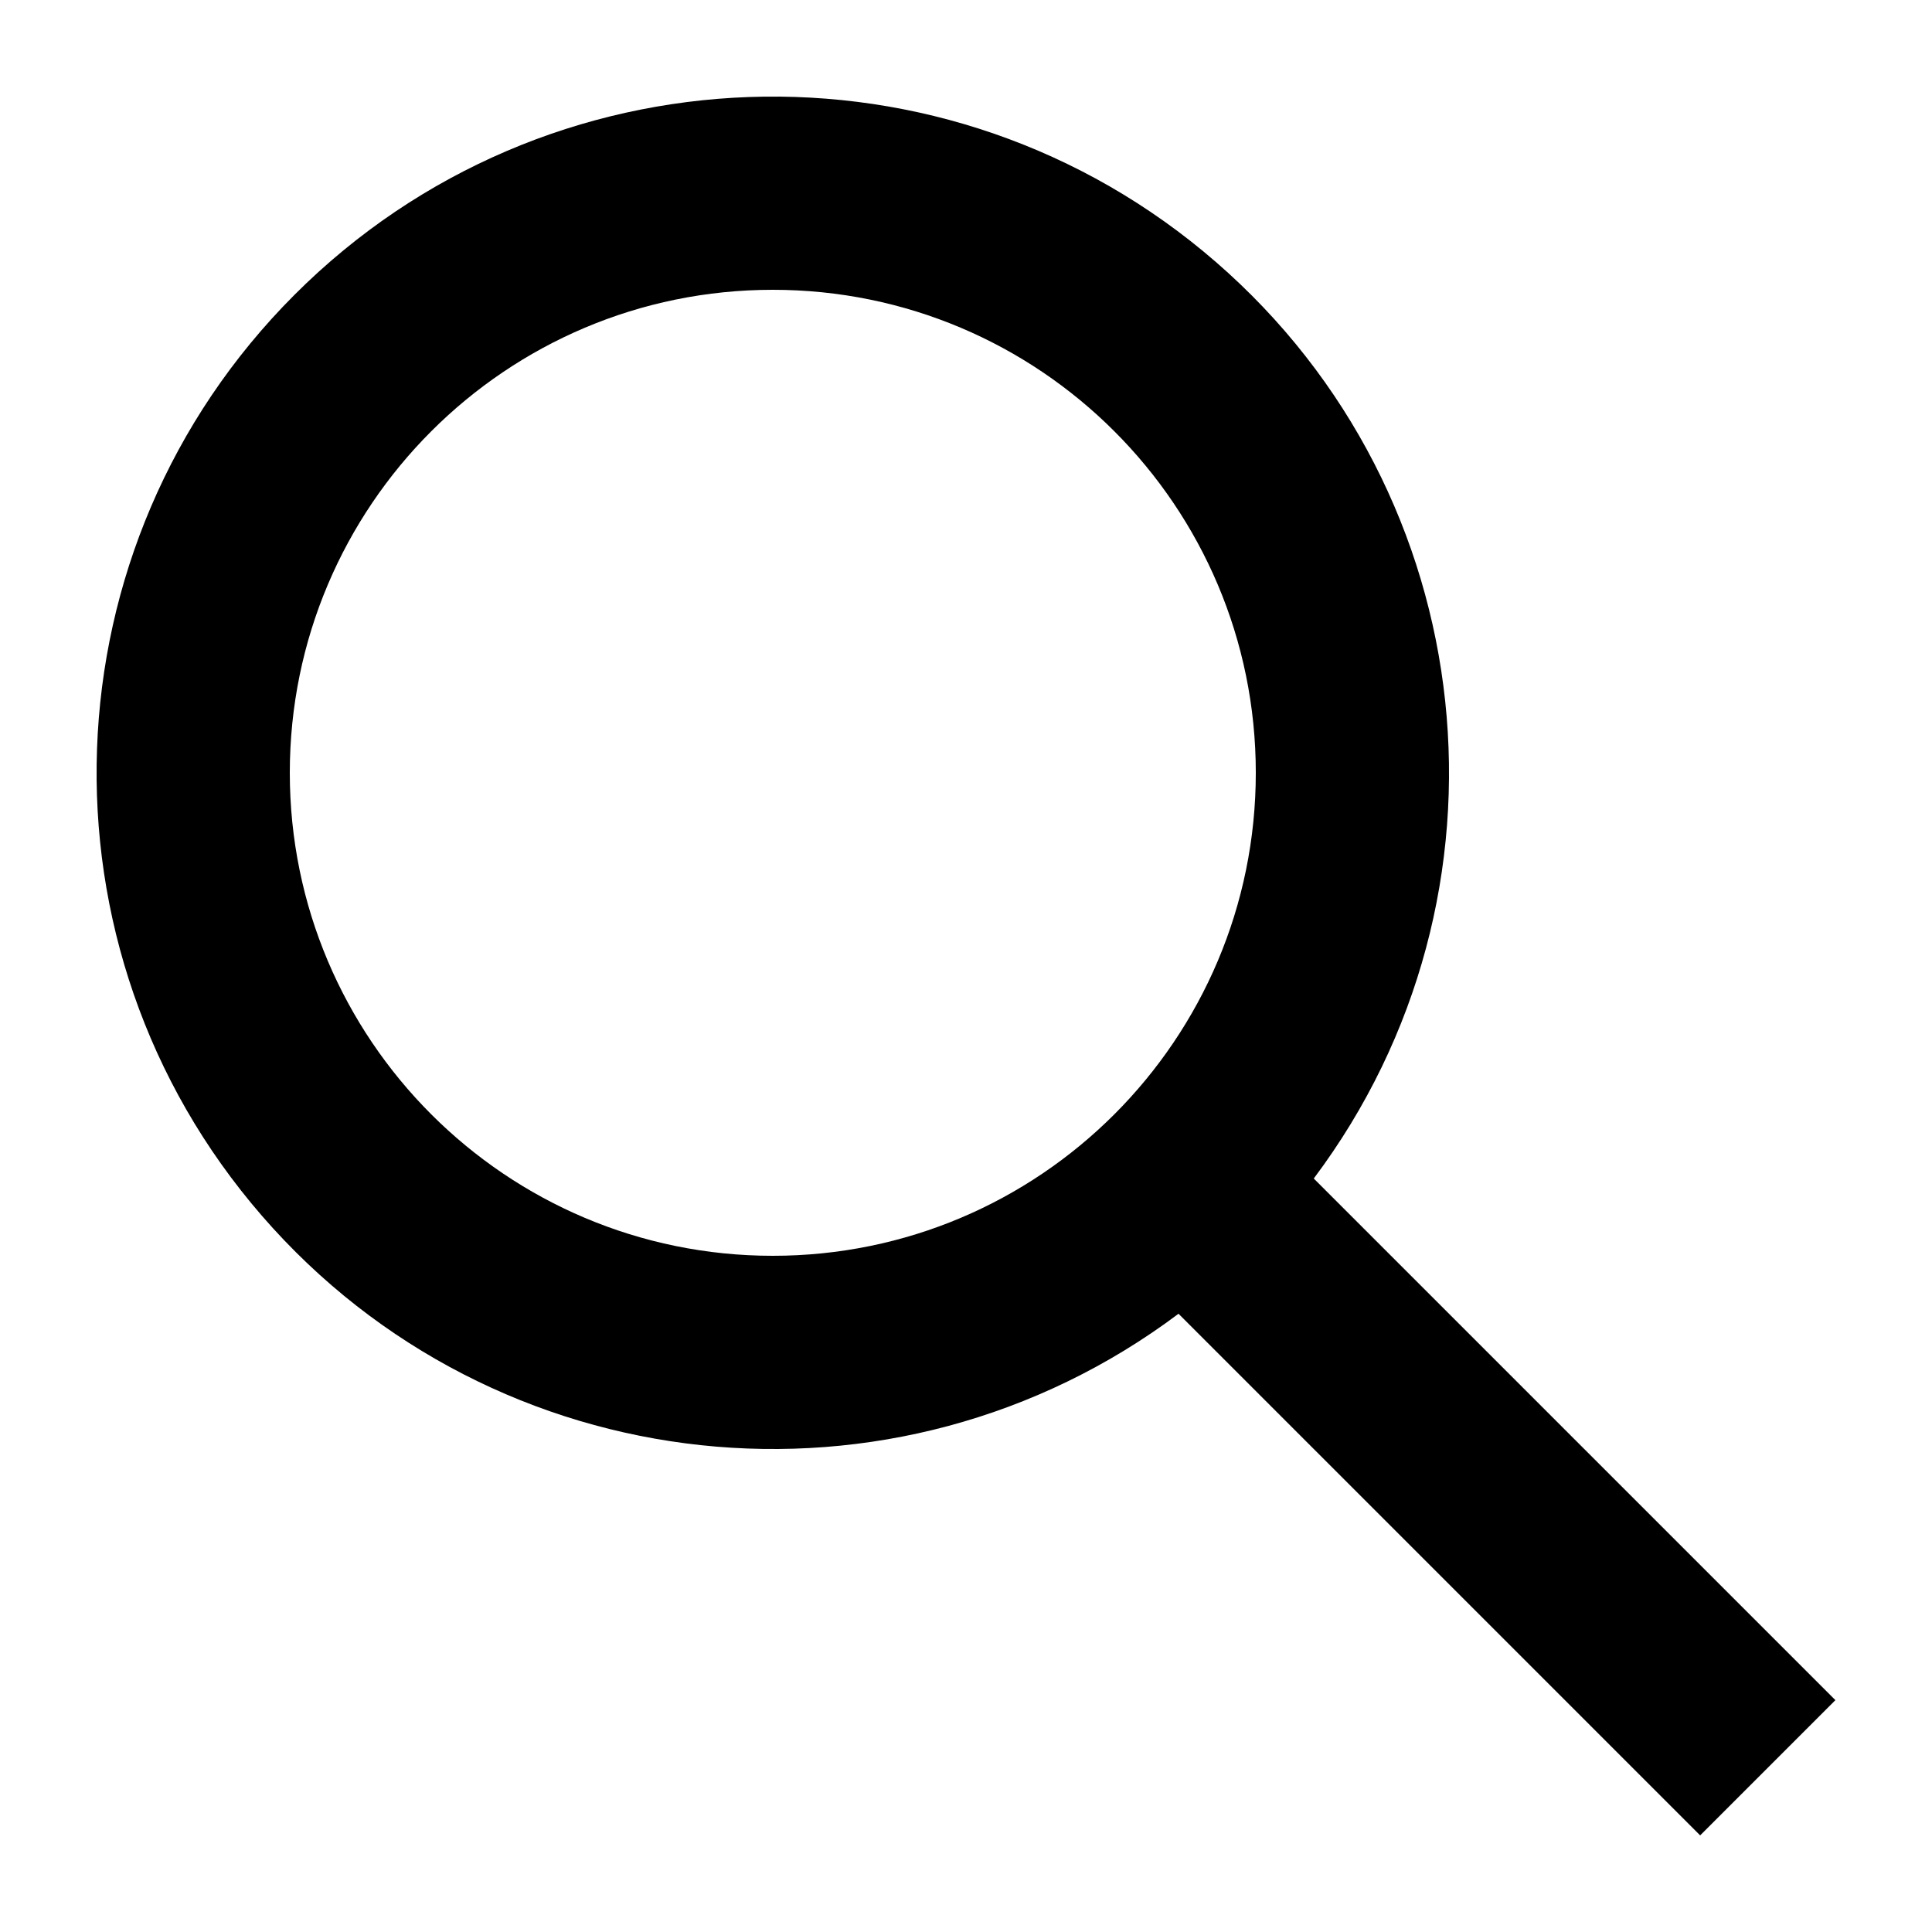
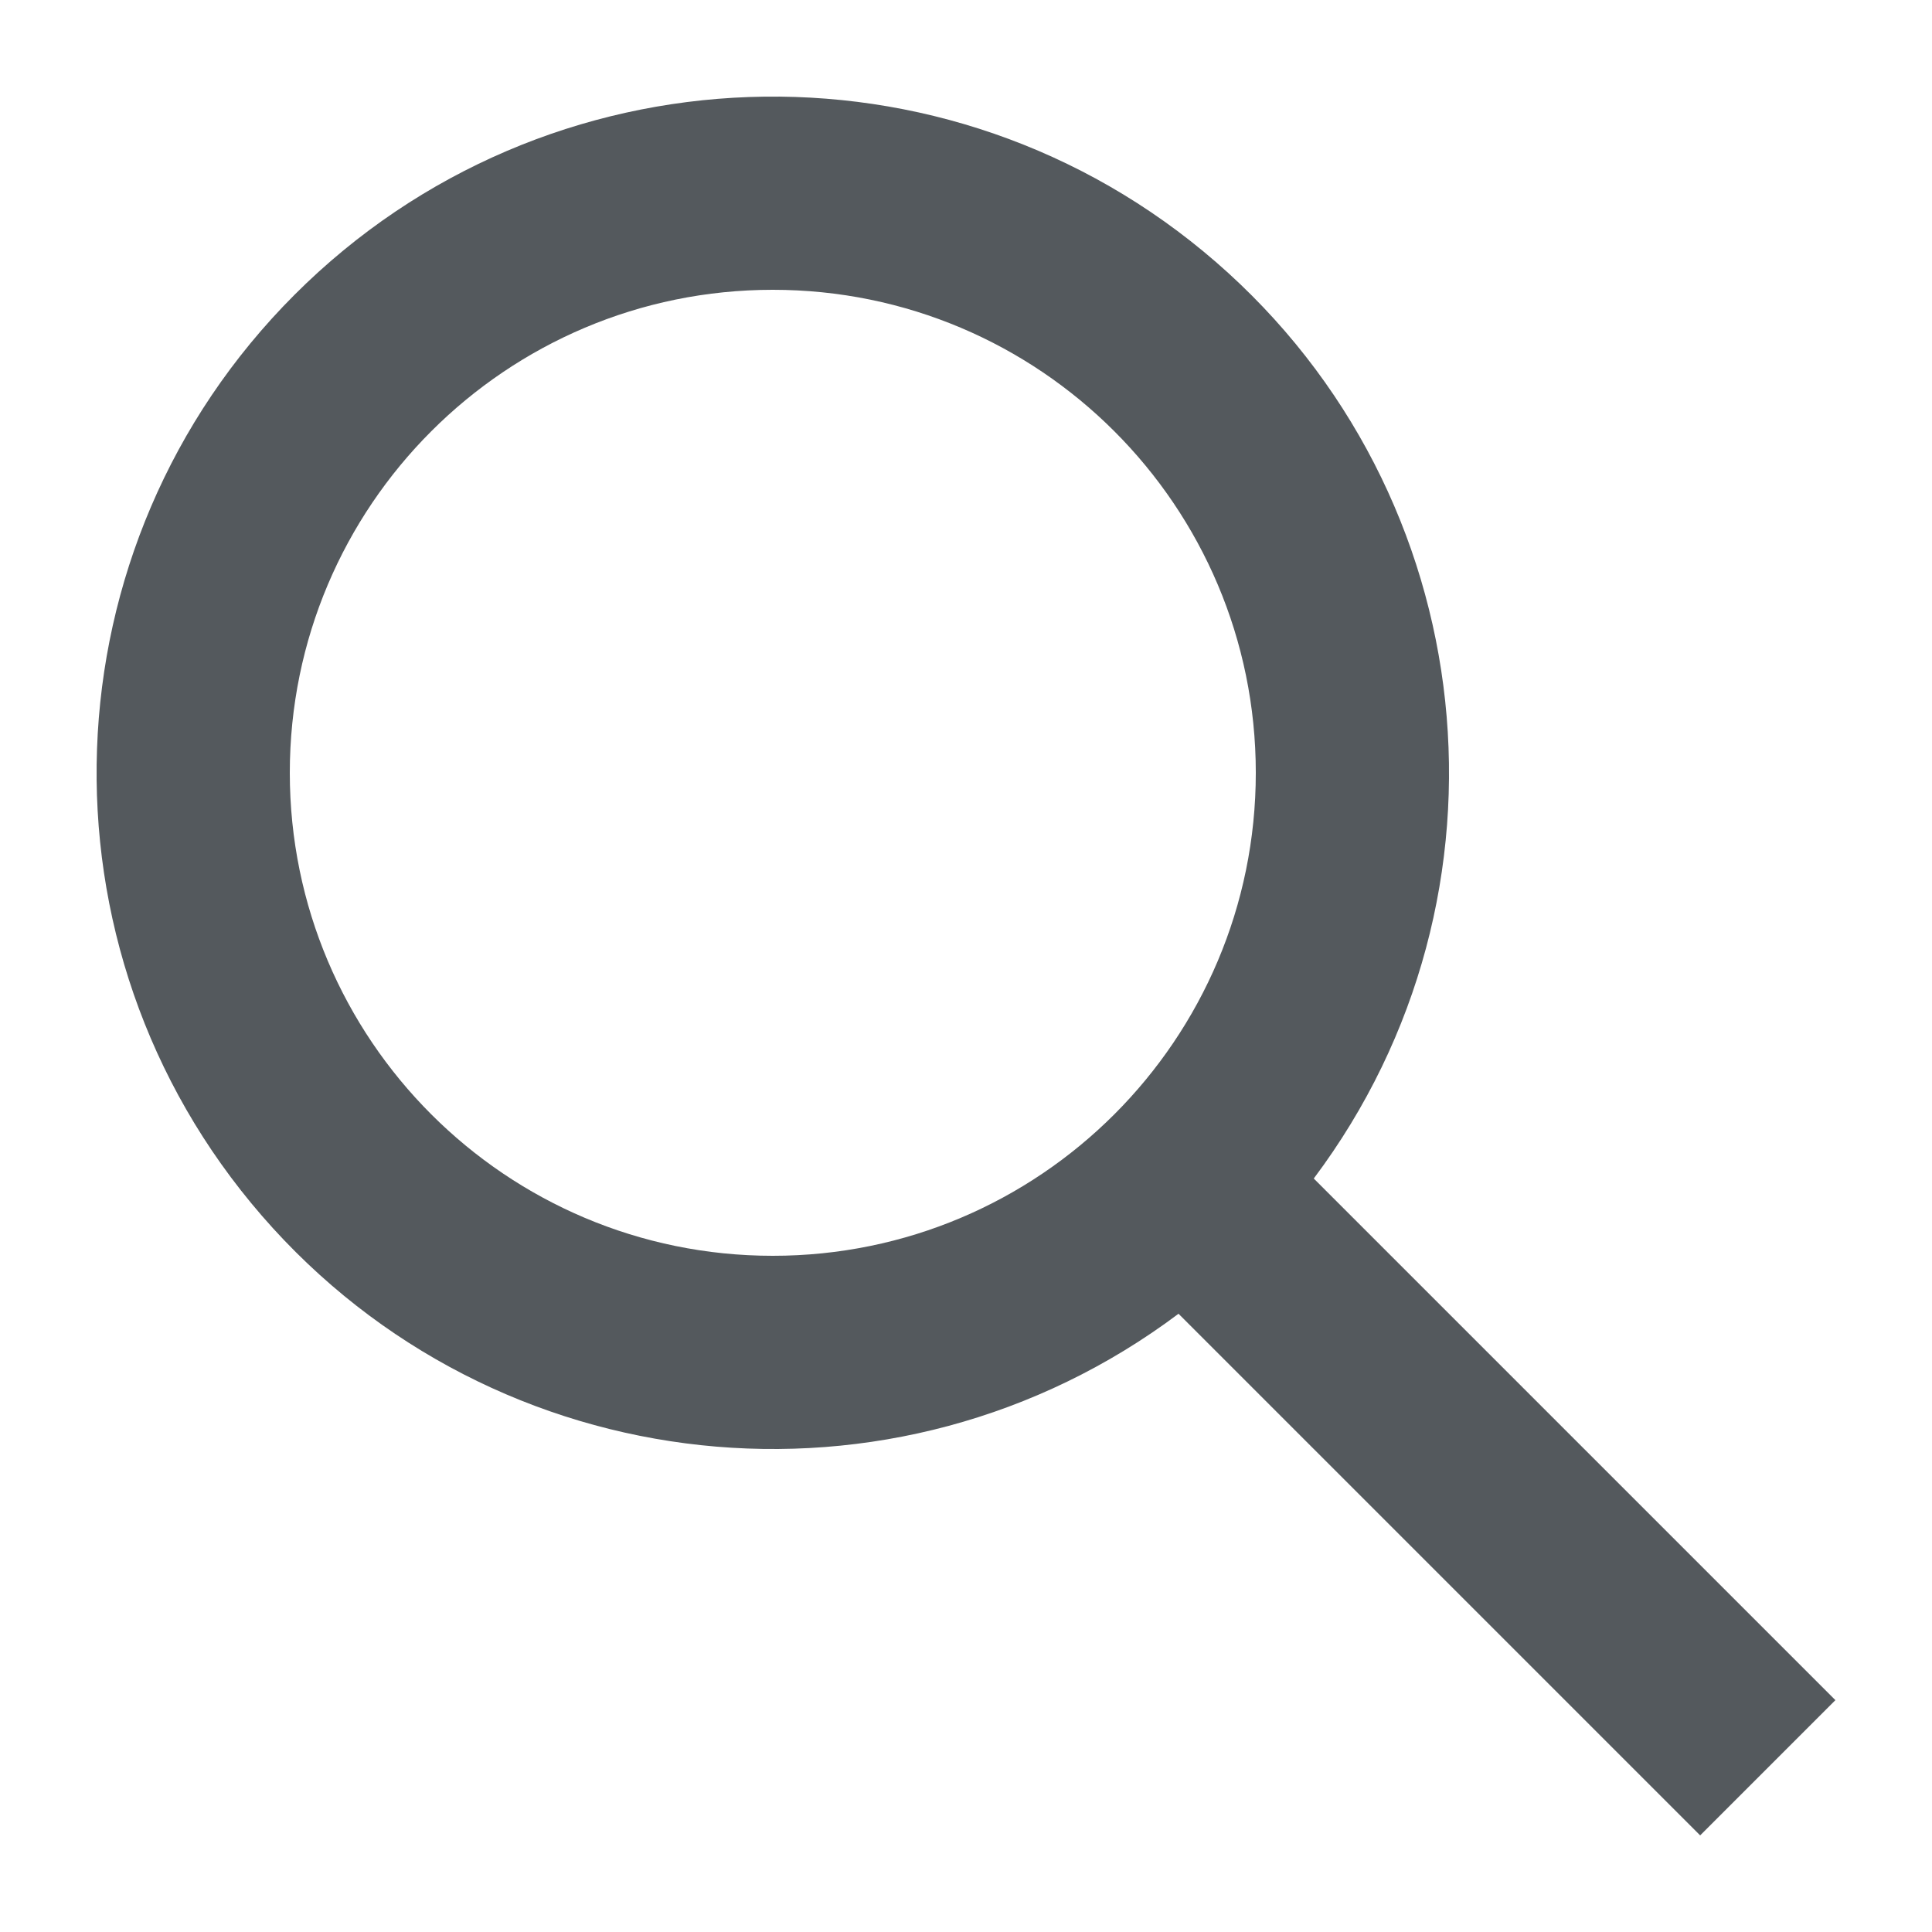
<svg xmlns="http://www.w3.org/2000/svg" width="20" height="20" viewBox="0 0 20 20">
-   <path fill-rule="evenodd" d="M12.2 13.6a7 7 0 1 1 1.4-1.4l5.4 5.4-1.4 1.4-5.4-5.4zM13 8A5 5 0 1 1 3 8a5 5 0 0 1 10 0z" />
+   <path fill="#54595d" fill-rule="evenodd" d="M12.2 13.6a7 7 0 1 1 1.4-1.4l5.4 5.4-1.4 1.4-5.4-5.4zM13 8A5 5 0 1 1 3 8a5 5 0 0 1 10 0z" />
</svg>
